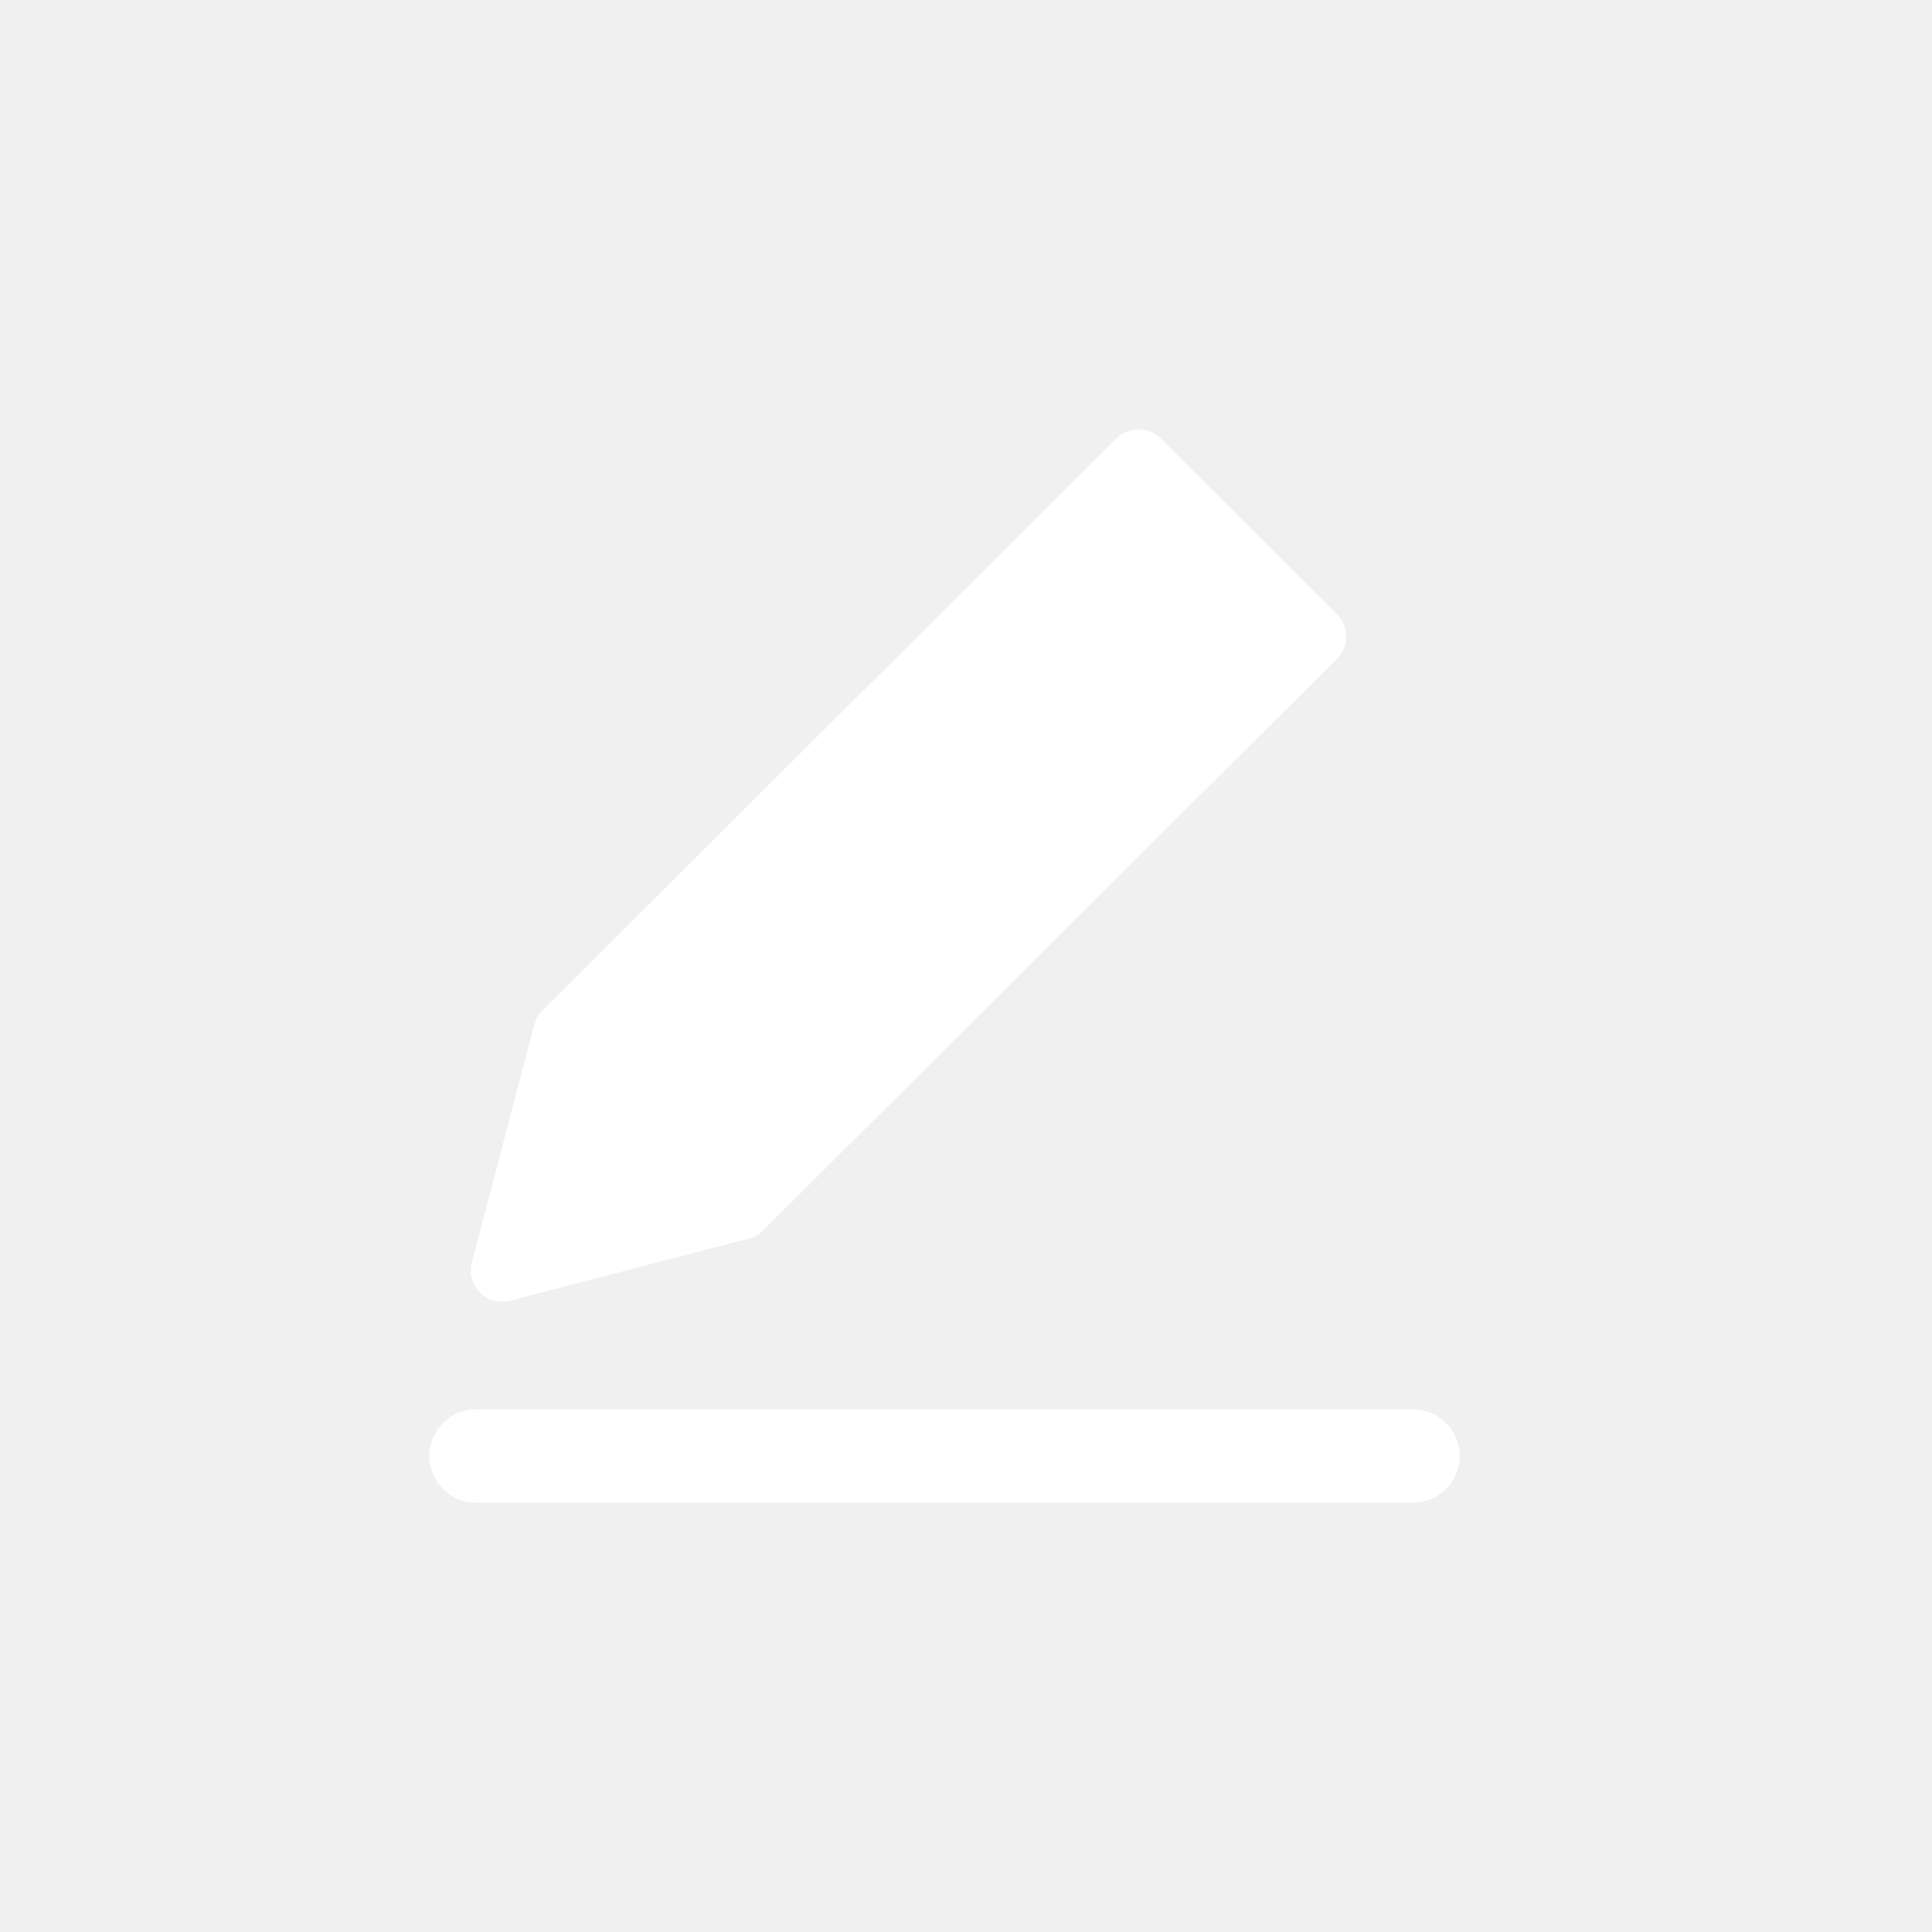
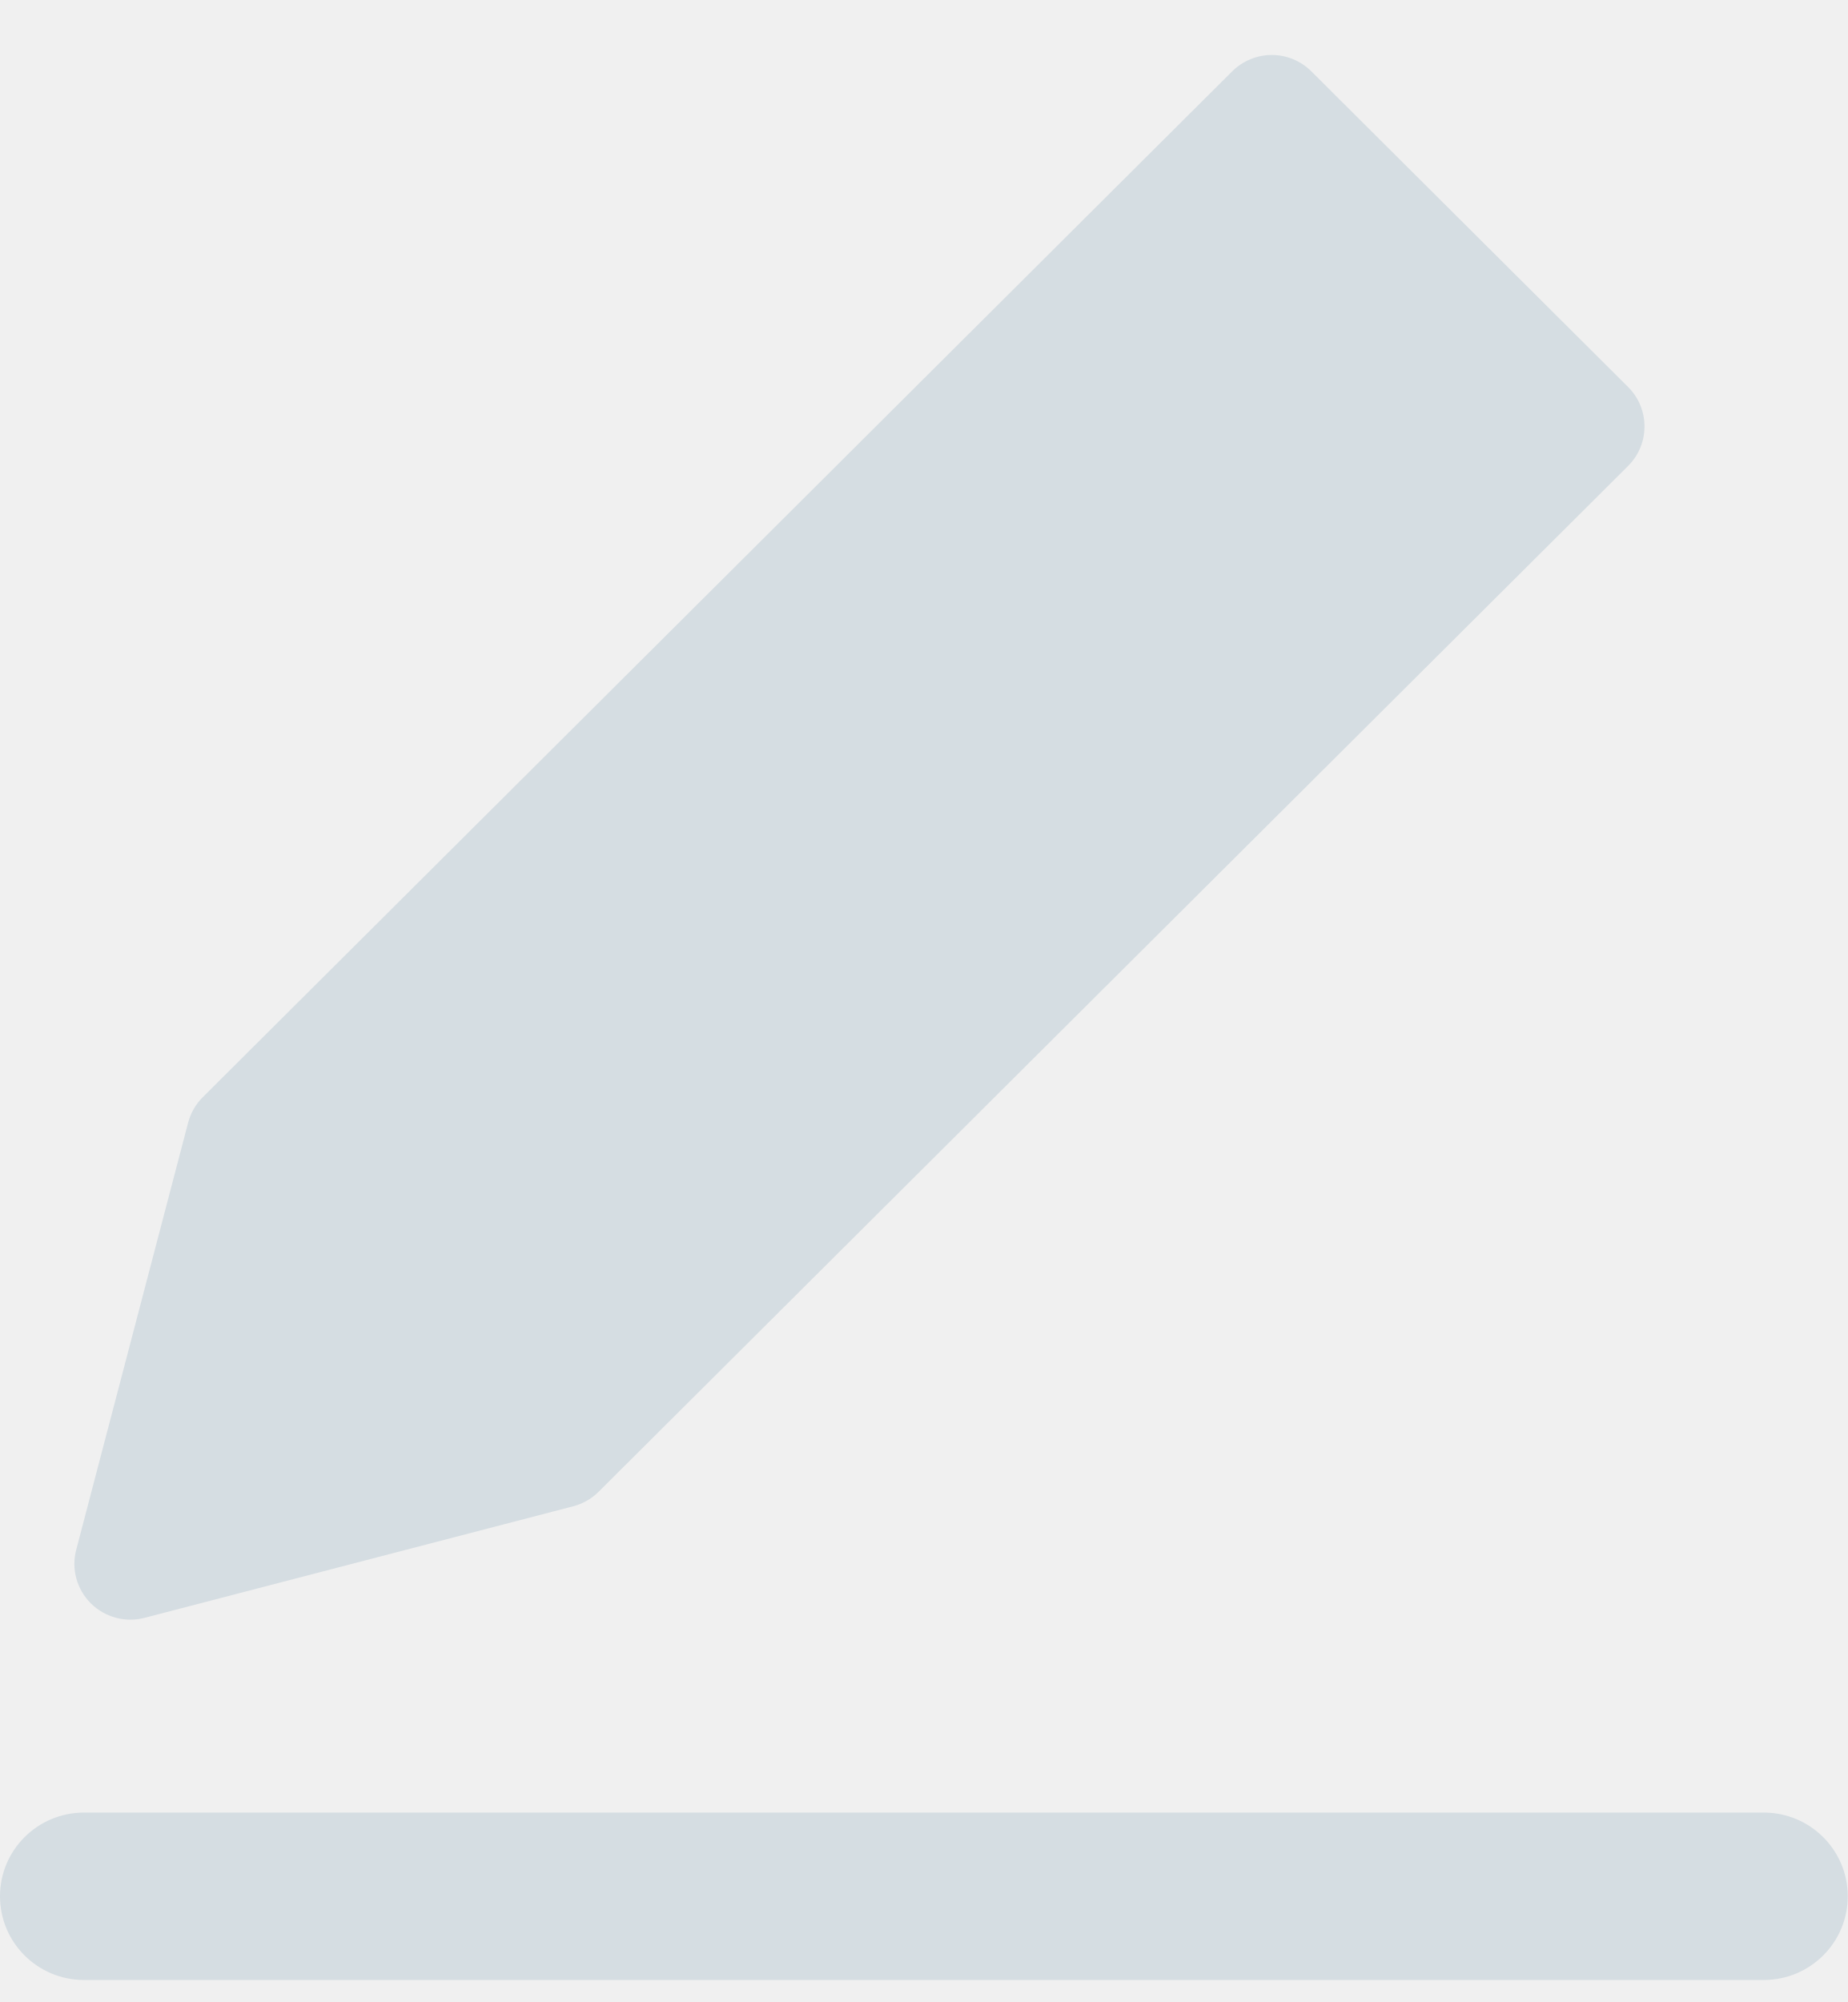
- <svg xmlns="http://www.w3.org/2000/svg" width="45" height="45" viewBox="0 0 45 45" fill="none">
-   <path d="M26.519 10C26.712 10 26.897 10.076 27.033 10.212L31.147 14.311C31.431 14.594 31.431 15.053 31.147 15.336L17.776 28.659C17.685 28.75 17.571 28.815 17.446 28.847L11.877 30.297C11.627 30.361 11.362 30.29 11.179 30.108C10.997 29.926 10.925 29.661 10.99 29.412L12.444 23.864C12.477 23.739 12.542 23.626 12.634 23.535L26.004 10.212C26.141 10.076 26.326 10 26.519 10Z" fill="white" />
-   <path d="M11.091 32.826C10.488 32.826 10 33.313 10 33.913C10 34.513 10.488 35 11.091 35H32.909C33.512 35 34 34.513 34 33.913C34 33.313 33.512 32.826 32.909 32.826H11.091Z" fill="white" />
+ <svg xmlns="http://www.w3.org/2000/svg" width="24" height="26" viewBox="0 0 24 26" fill="none">
+   <path d="M16.519 0.714C16.712 0.714 16.897 0.791 17.033 0.927L21.147 5.026C21.431 5.309 21.431 5.768 21.147 6.051L7.776 19.373C7.685 19.464 7.571 19.529 7.446 19.562L1.877 21.011C1.627 21.076 1.362 21.004 1.179 20.822C0.997 20.64 0.924 20.375 0.99 20.127L2.444 14.578C2.477 14.454 2.542 14.34 2.634 14.249L16.004 0.927C16.141 0.791 16.326 0.714 16.519 0.714Z" fill="#D5DDE2" />
+   <path d="M1.091 23.54C0.488 23.54 0 24.027 0 24.627C0 25.228 0.488 25.714 1.091 25.714H22.909C23.512 25.714 24 25.228 24 24.627C24 24.027 23.512 23.54 22.909 23.54H1.091Z" fill="#D5DDE2" />
</svg>
